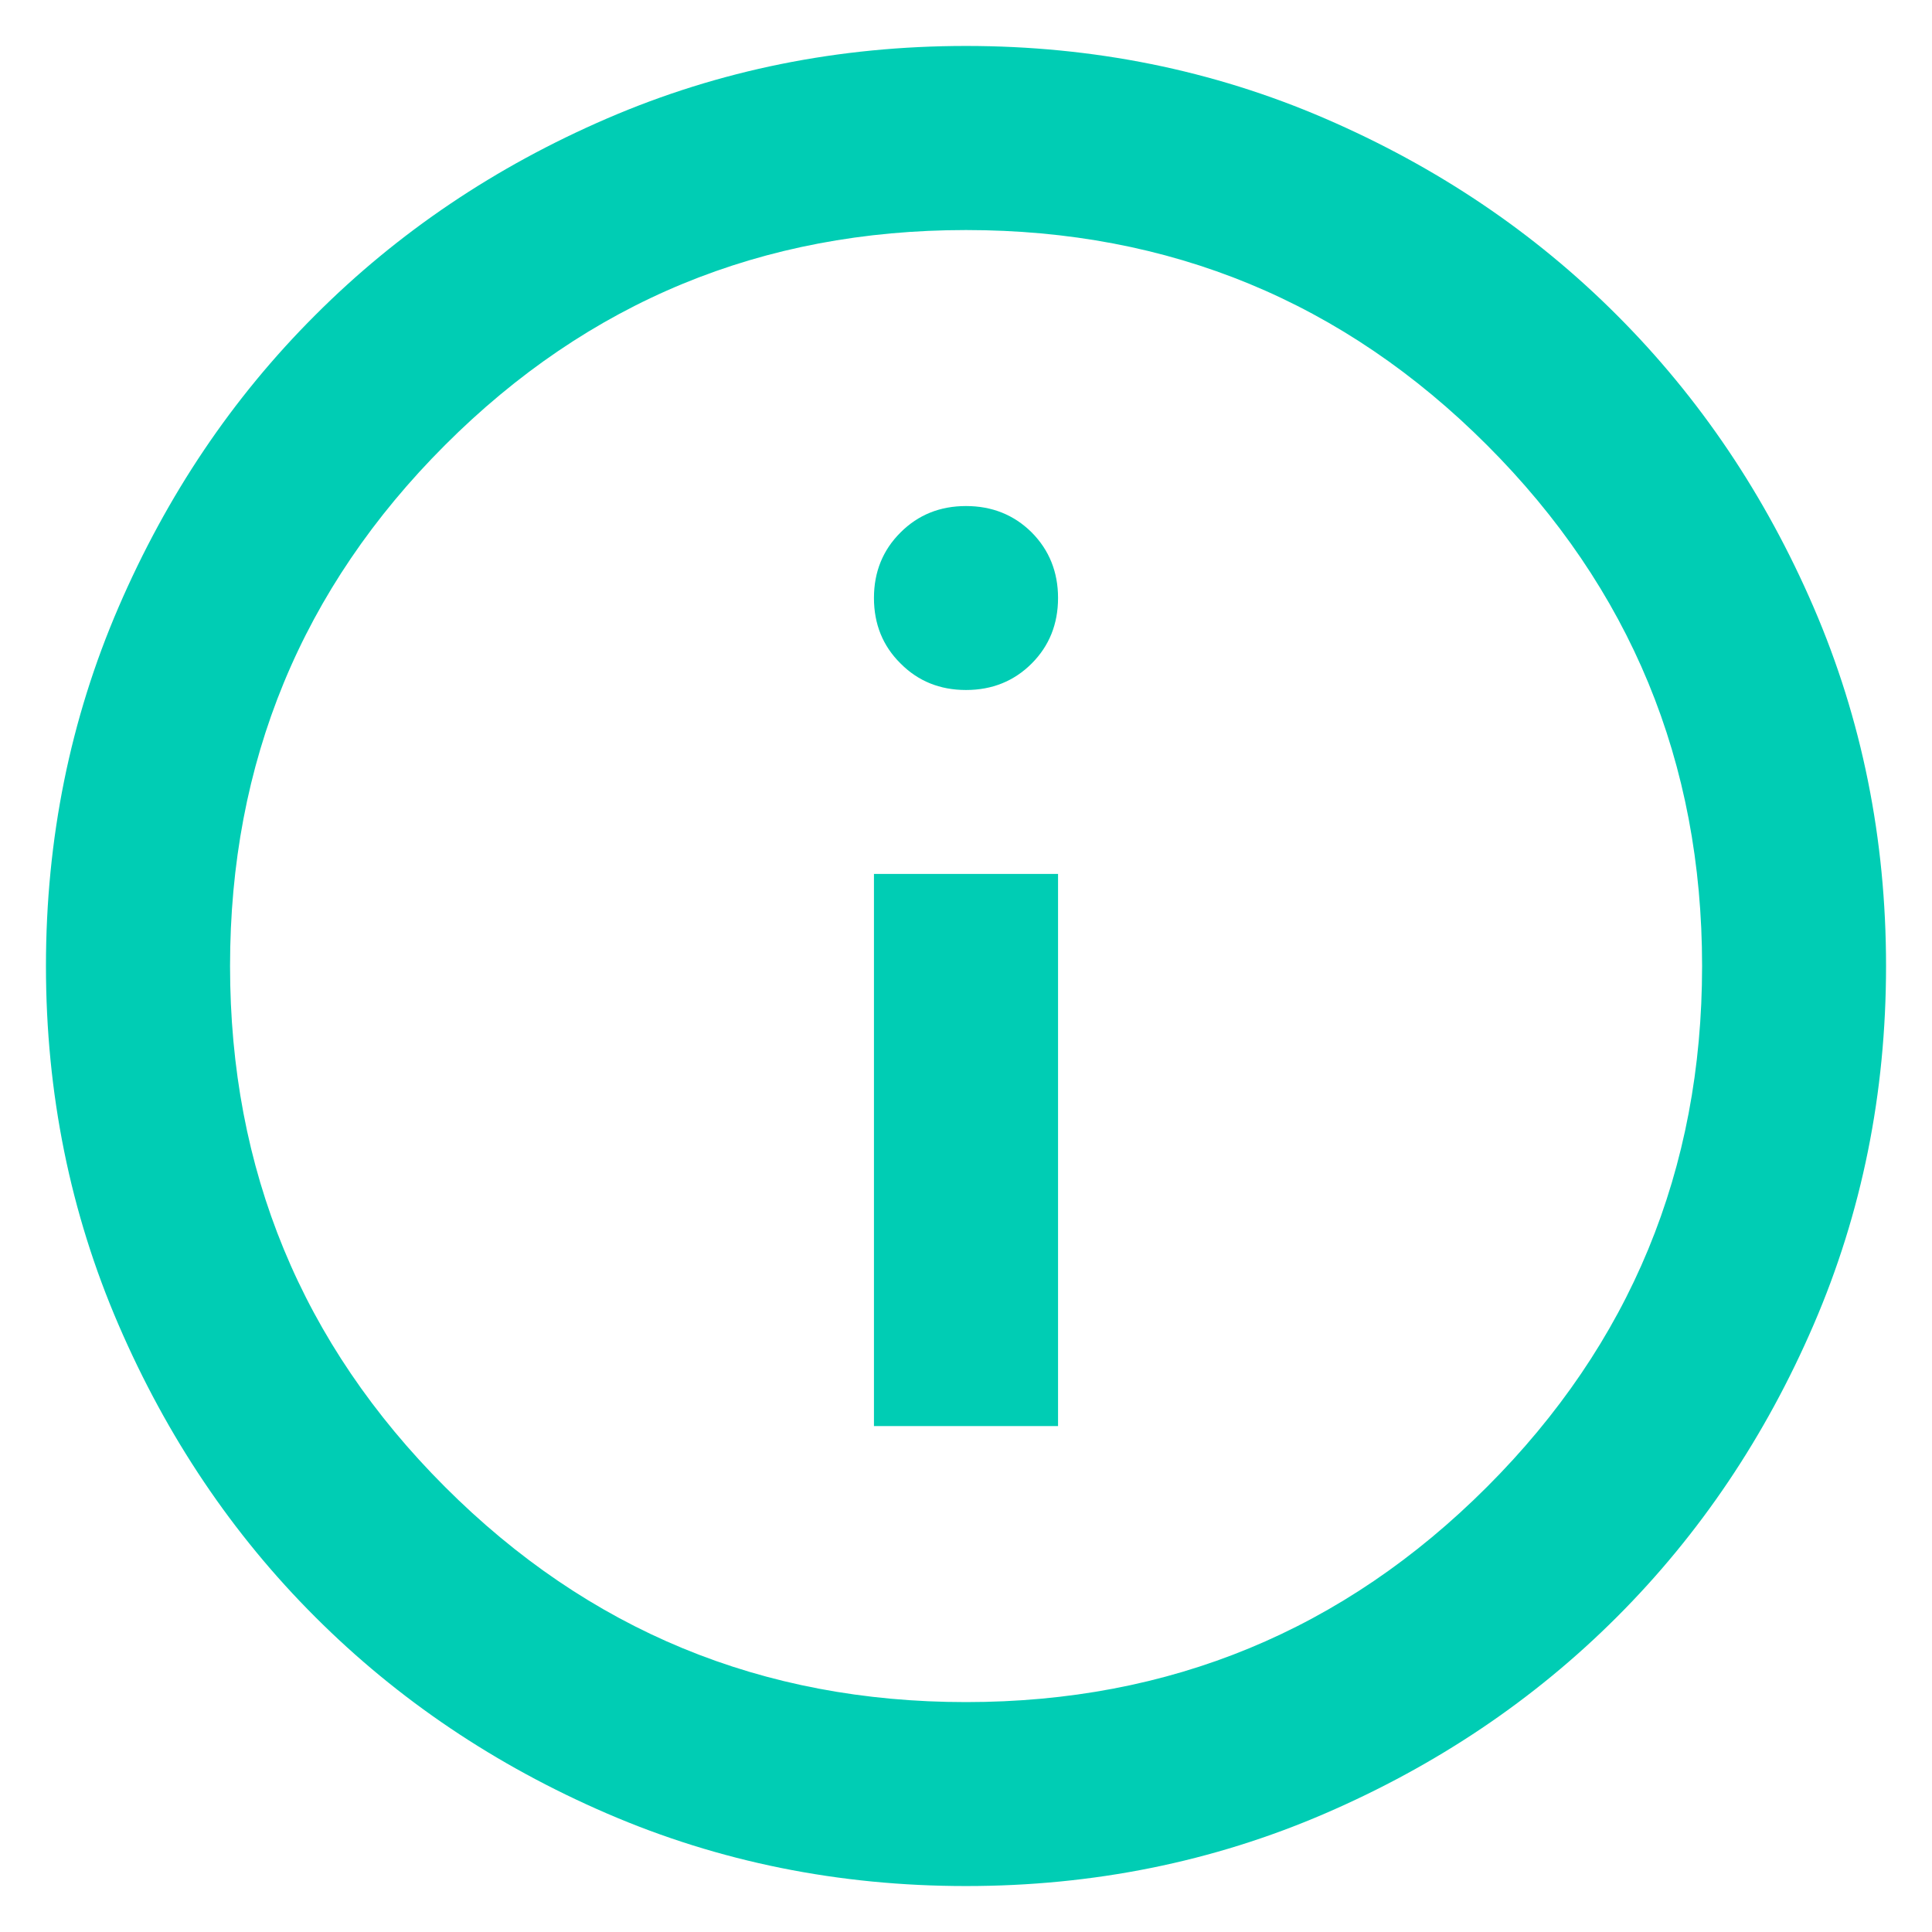
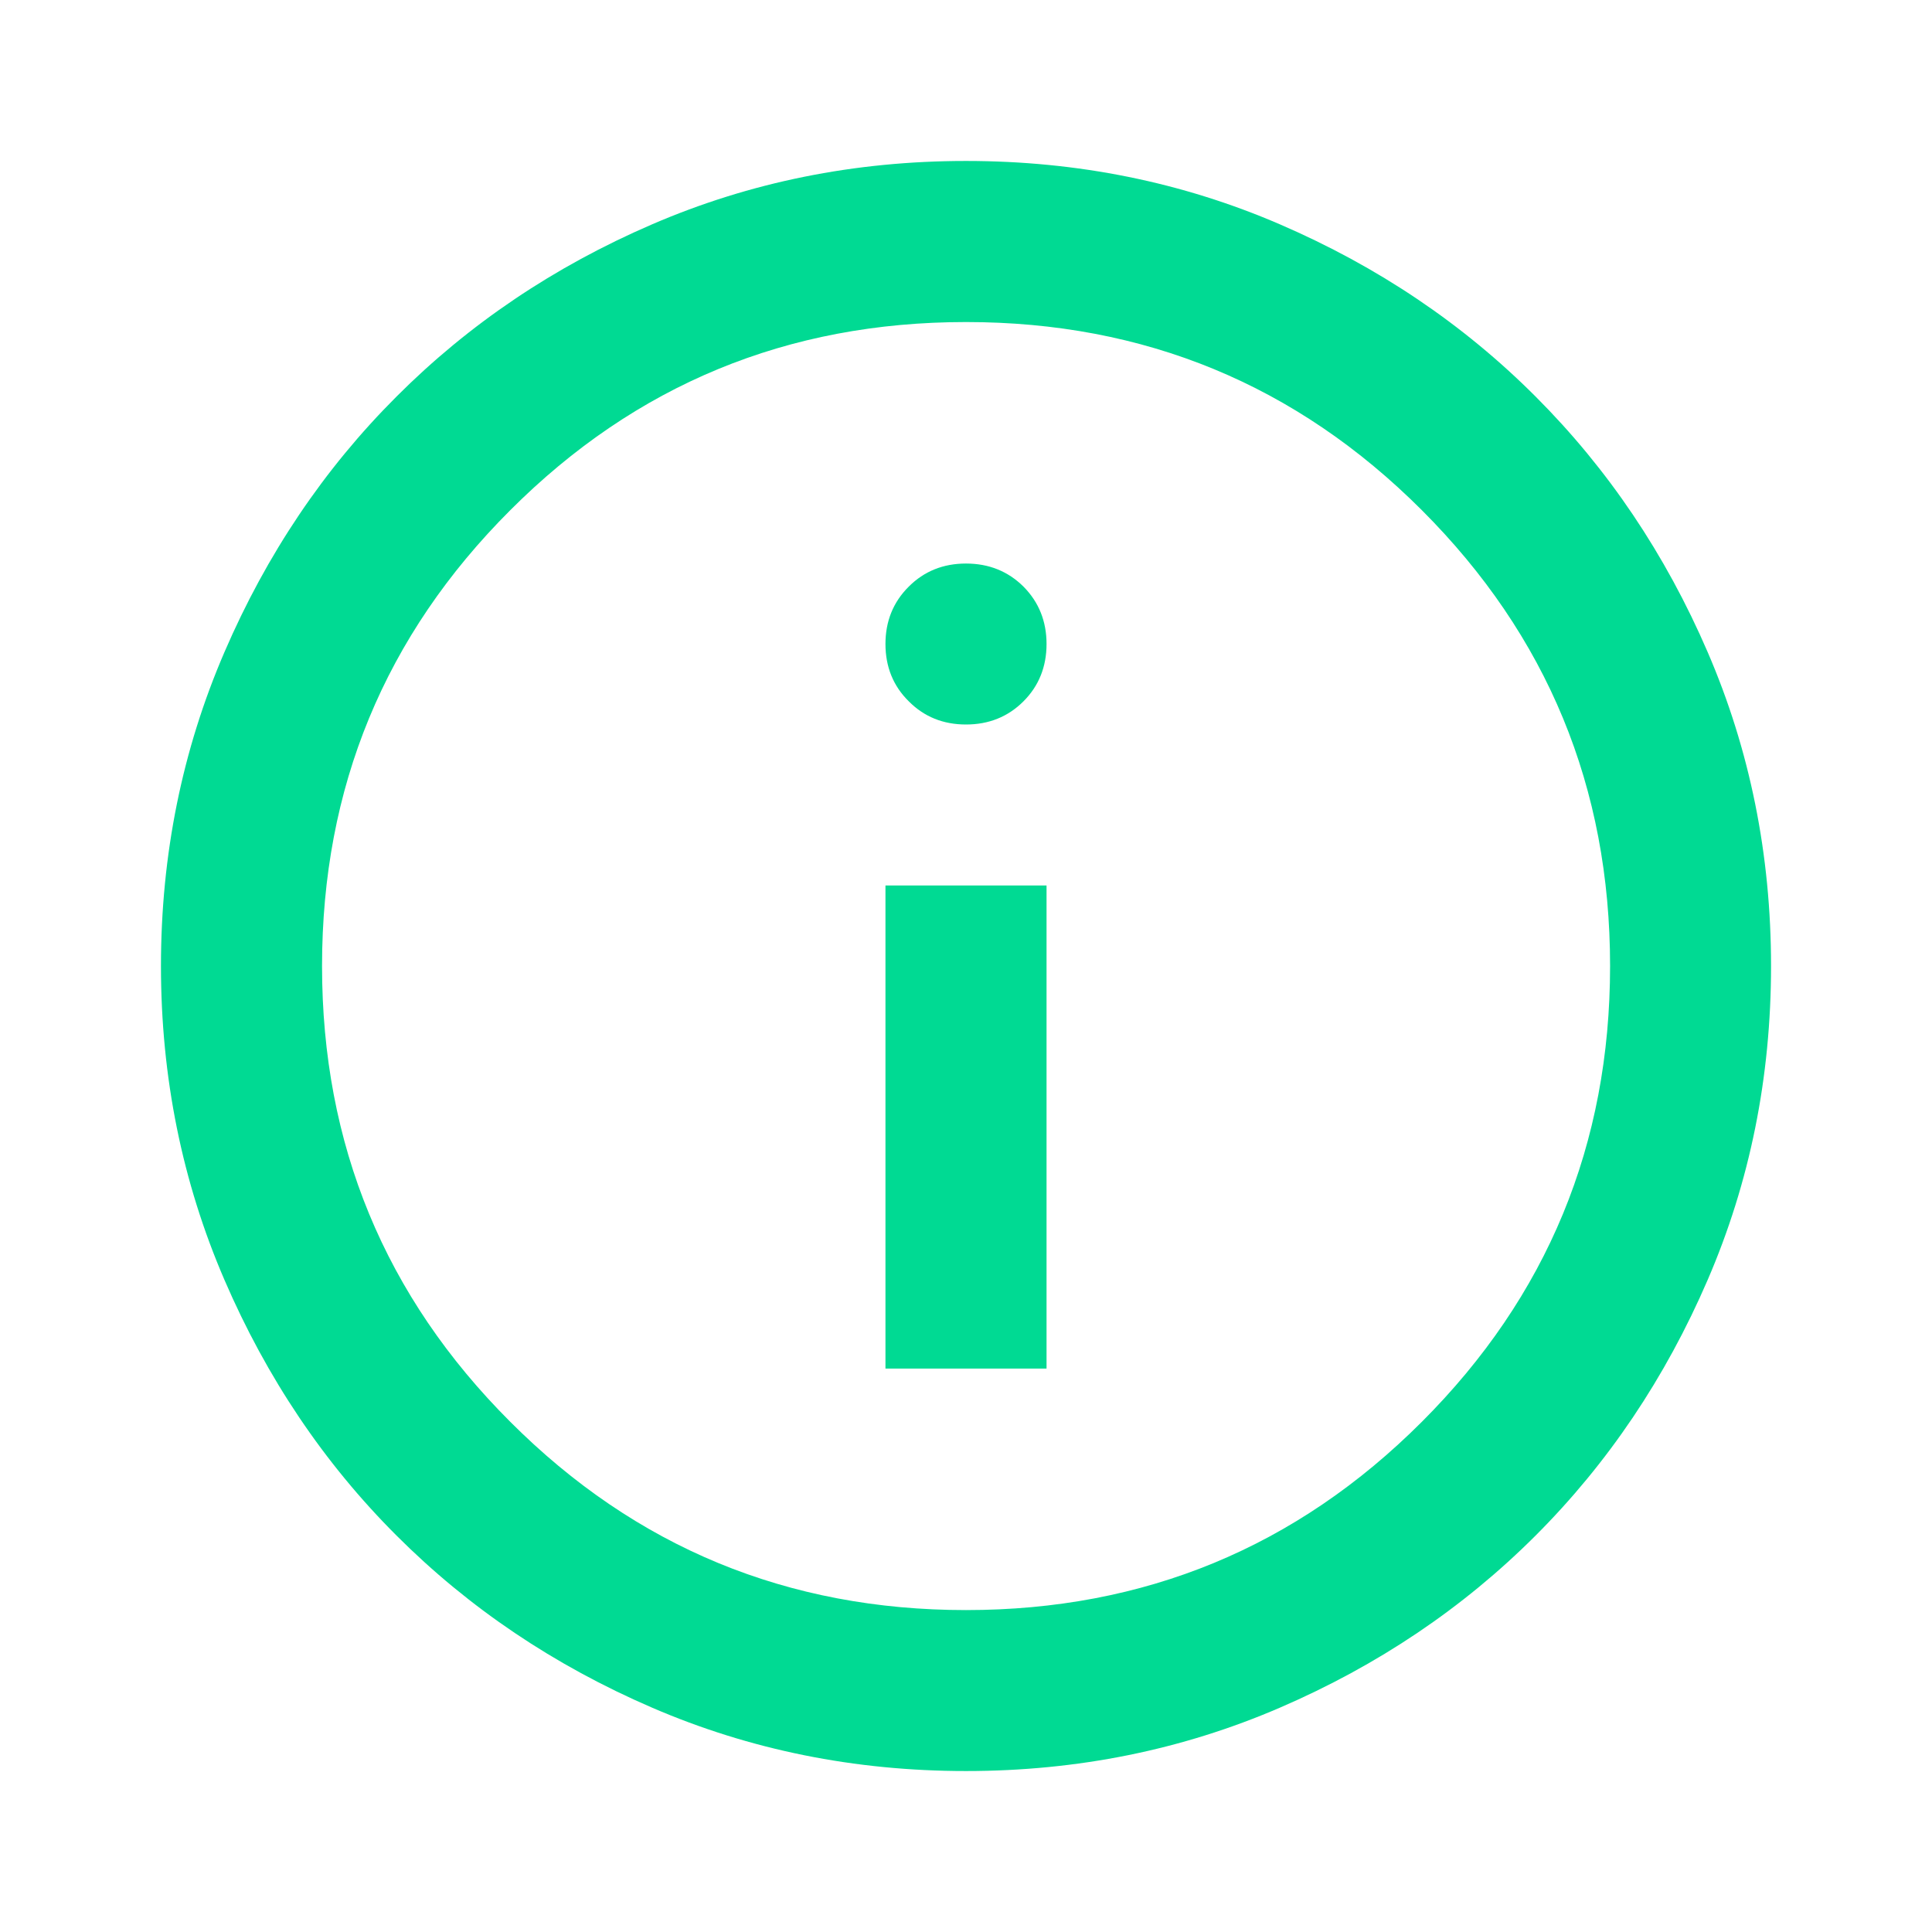
- <svg xmlns="http://www.w3.org/2000/svg" width="14" height="14" viewBox="0 0 14 14" fill="none">
-   <path d="M6.333 10.334H7.667V6.333H6.333V10.334ZM7 5C7.189 5 7.348 4.936 7.476 4.808C7.603 4.681 7.667 4.522 7.667 4.333C7.667 4.145 7.603 3.986 7.476 3.858C7.348 3.731 7.189 3.667 7 3.667C6.811 3.667 6.653 3.731 6.526 3.858C6.397 3.986 6.333 4.145 6.333 4.333C6.333 4.522 6.397 4.681 6.526 4.808C6.653 4.936 6.811 5 7 5ZM7 13.667C6.078 13.667 5.211 13.492 4.4 13.142C3.589 12.792 2.884 12.317 2.284 11.717C1.683 11.117 1.209 10.411 0.859 9.6C0.509 8.789 0.333 7.922 0.333 7C0.333 6.078 0.509 5.211 0.859 4.4C1.209 3.589 1.683 2.884 2.284 2.284C2.884 1.683 3.589 1.208 4.4 0.858C5.211 0.508 6.078 0.333 7 0.333C7.922 0.333 8.789 0.508 9.6 0.858C10.411 1.208 11.117 1.683 11.717 2.284C12.317 2.884 12.792 3.589 13.142 4.4C13.492 5.211 13.667 6.078 13.667 7C13.667 7.922 13.492 8.789 13.142 9.6C12.792 10.411 12.317 11.117 11.717 11.717C11.117 12.317 10.411 12.792 9.6 13.142C8.789 13.492 7.922 13.667 7 13.667ZM7 12.334C8.478 12.334 9.736 11.814 10.775 10.775C11.814 9.736 12.334 8.478 12.334 7C12.334 5.522 11.814 4.264 10.775 3.225C9.736 2.186 8.478 1.667 7 1.667C5.522 1.667 4.264 2.186 3.225 3.225C2.186 4.264 1.667 5.522 1.667 7C1.667 8.478 2.186 9.736 3.225 10.775C4.264 11.814 5.522 12.334 7 12.334Z" fill="#00CDB4" />
+ <svg xmlns="http://www.w3.org/2000/svg" width="16" height="16" viewBox="0 0 16 16" fill="none">
+   <path d="M7.333 11.334H8.667V7.333H7.333V11.334ZM8 6C8.189 6 8.348 5.936 8.476 5.808C8.603 5.681 8.667 5.522 8.667 5.333C8.667 5.145 8.603 4.986 8.476 4.858C8.348 4.731 8.189 4.667 8 4.667C7.811 4.667 7.653 4.731 7.526 4.858C7.397 4.986 7.333 5.145 7.333 5.333C7.333 5.522 7.397 5.681 7.526 5.808C7.653 5.936 7.811 6 8 6ZM8 14.667C7.078 14.667 6.211 14.492 5.4 14.142C4.589 13.792 3.884 13.317 3.284 12.717C2.683 12.117 2.209 11.411 1.859 10.6C1.509 9.789 1.333 8.922 1.333 8C1.333 7.078 1.509 6.211 1.859 5.4C2.209 4.589 2.683 3.884 3.284 3.284C3.884 2.683 4.589 2.208 5.4 1.858C6.211 1.508 7.078 1.333 8 1.333C8.922 1.333 9.789 1.508 10.6 1.858C11.411 2.208 12.117 2.683 12.717 3.284C13.317 3.884 13.792 4.589 14.142 5.4C14.492 6.211 14.667 7.078 14.667 8C14.667 8.922 14.492 9.789 14.142 10.6C13.792 11.411 13.317 12.117 12.717 12.717C12.117 13.317 11.411 13.792 10.6 14.142C9.789 14.492 8.922 14.667 8 14.667ZM8 13.334C9.478 13.334 10.736 12.814 11.775 11.775C12.814 10.736 13.334 9.478 13.334 8C13.334 6.522 12.814 5.264 11.775 4.225C10.736 3.186 9.478 2.667 8 2.667C6.522 2.667 5.264 3.186 4.226 4.225C3.186 5.264 2.667 6.522 2.667 8C2.667 9.478 3.186 10.736 4.226 11.775C5.264 12.814 6.522 13.334 8 13.334Z" fill="#00DA93" />
</svg>
